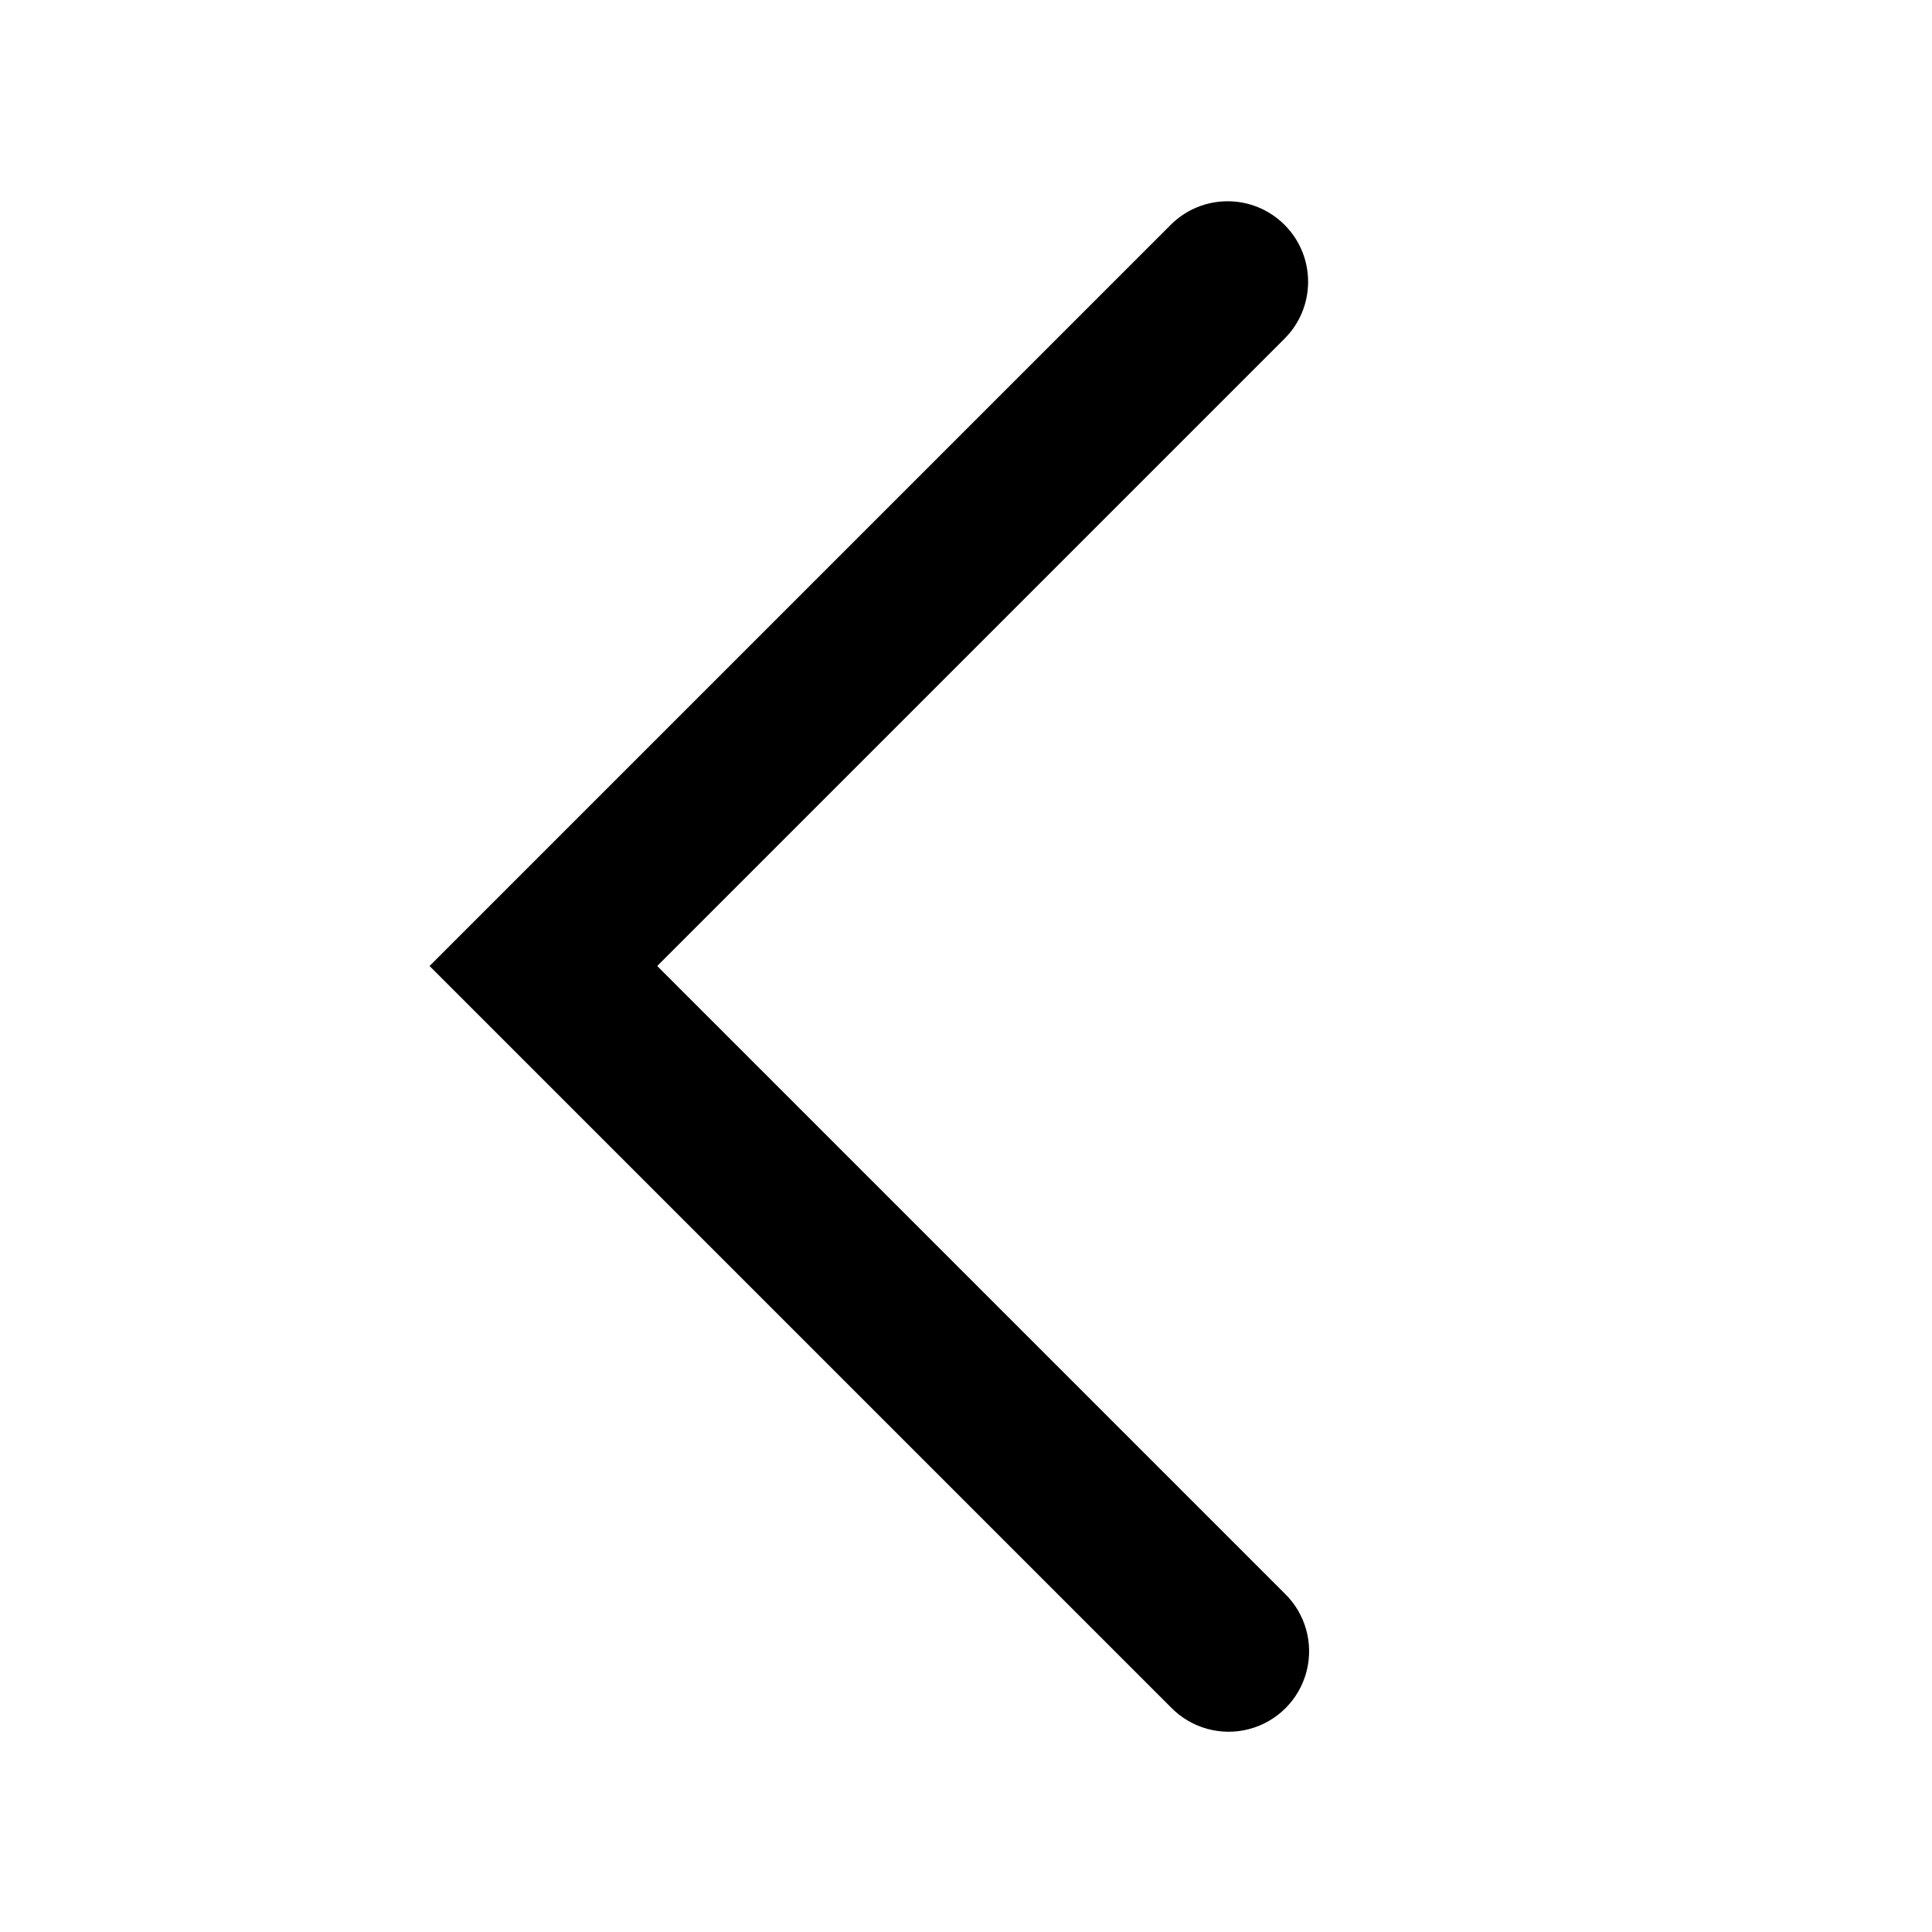
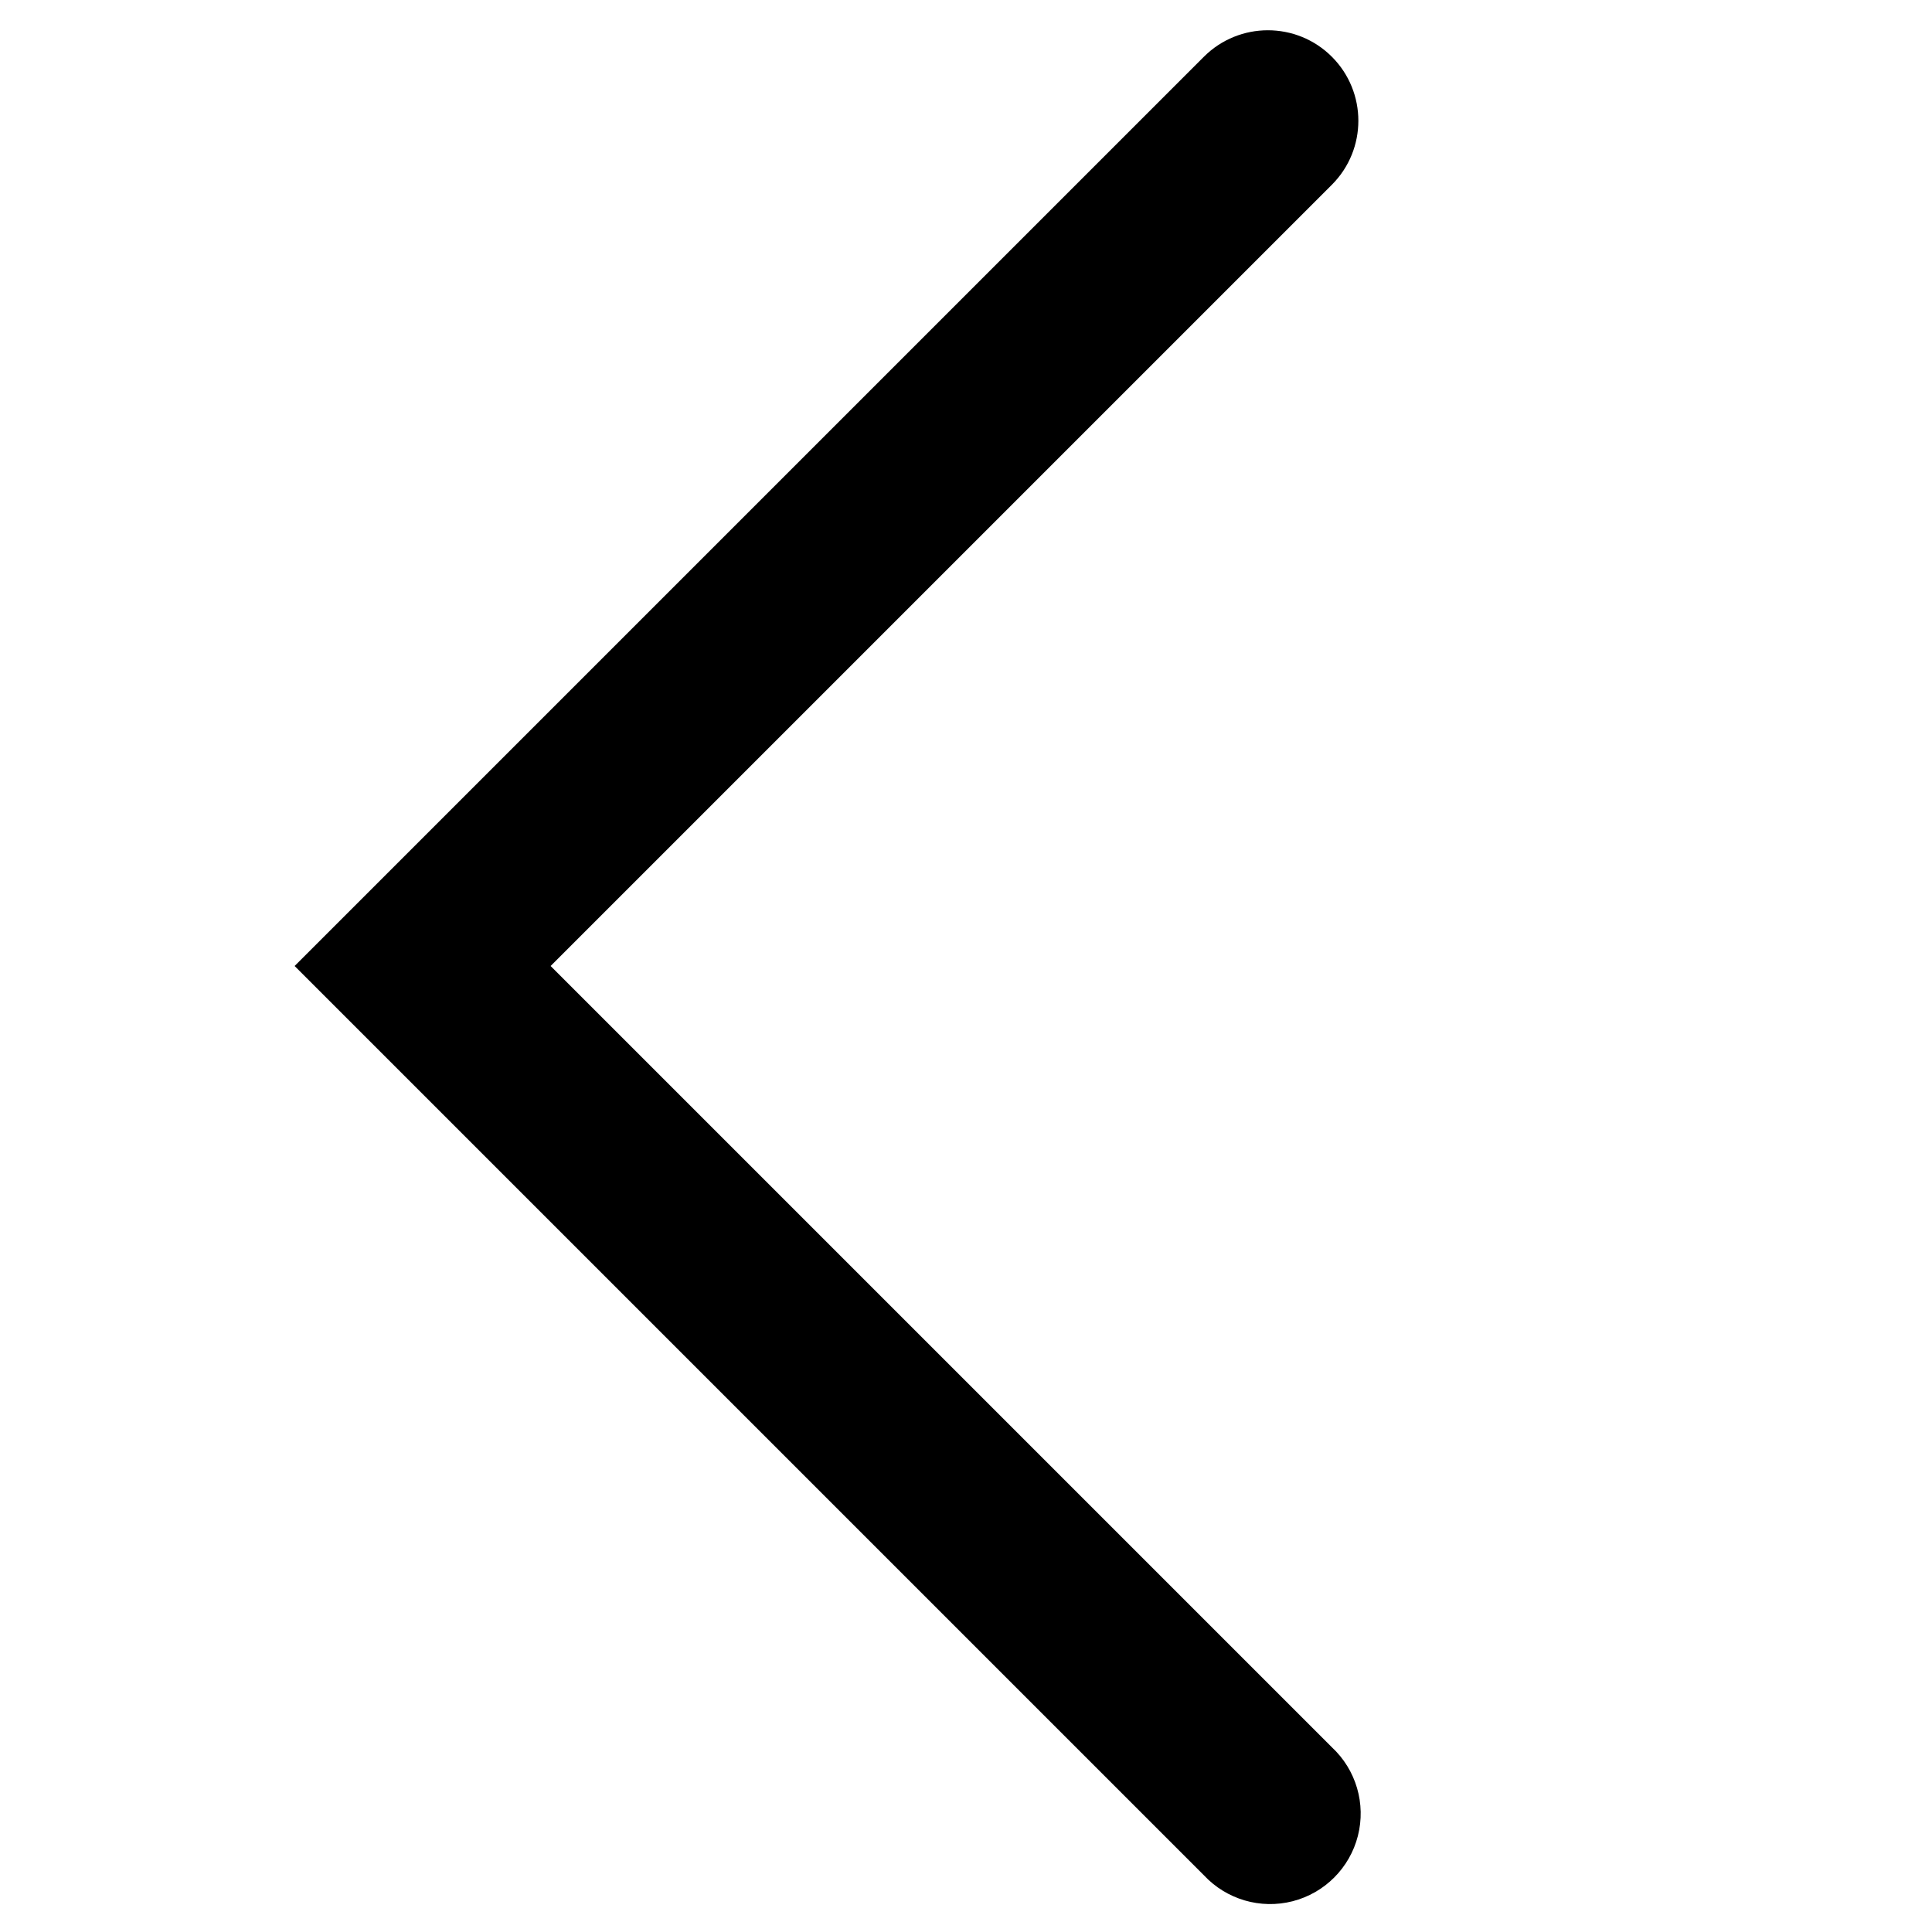
- <svg xmlns="http://www.w3.org/2000/svg" data-encore-id="icon" role="img" aria-hidden="true" viewBox="0 0 24 24" class="Svg-sc-ytk21e-0 jDHChT">
-   <path d="M15.957 2.793a1 1 0 0 1 0 1.414L8.164 12l7.793 7.793a1 1 0 1 1-1.414 1.414L5.336 12l9.207-9.207a1 1 0 0 1 1.414 0z" />
+ <svg xmlns="http://www.w3.org/2000/svg" data-encore-id="icon" role="img" aria-hidden="true" class="Svg-sc-ytk21e-0 cAMMLk IYDlXmBmmUKHveMzIPCF" viewBox="0 0 16 16">
+   <path d="M11.03.47a.75.75 0 0 1 0 1.06L4.56 8l6.47 6.47a.75.75 0 1 1-1.06 1.06L2.44 8 9.97.47a.75.75 0 0 1 1.06 0z" />
</svg>
